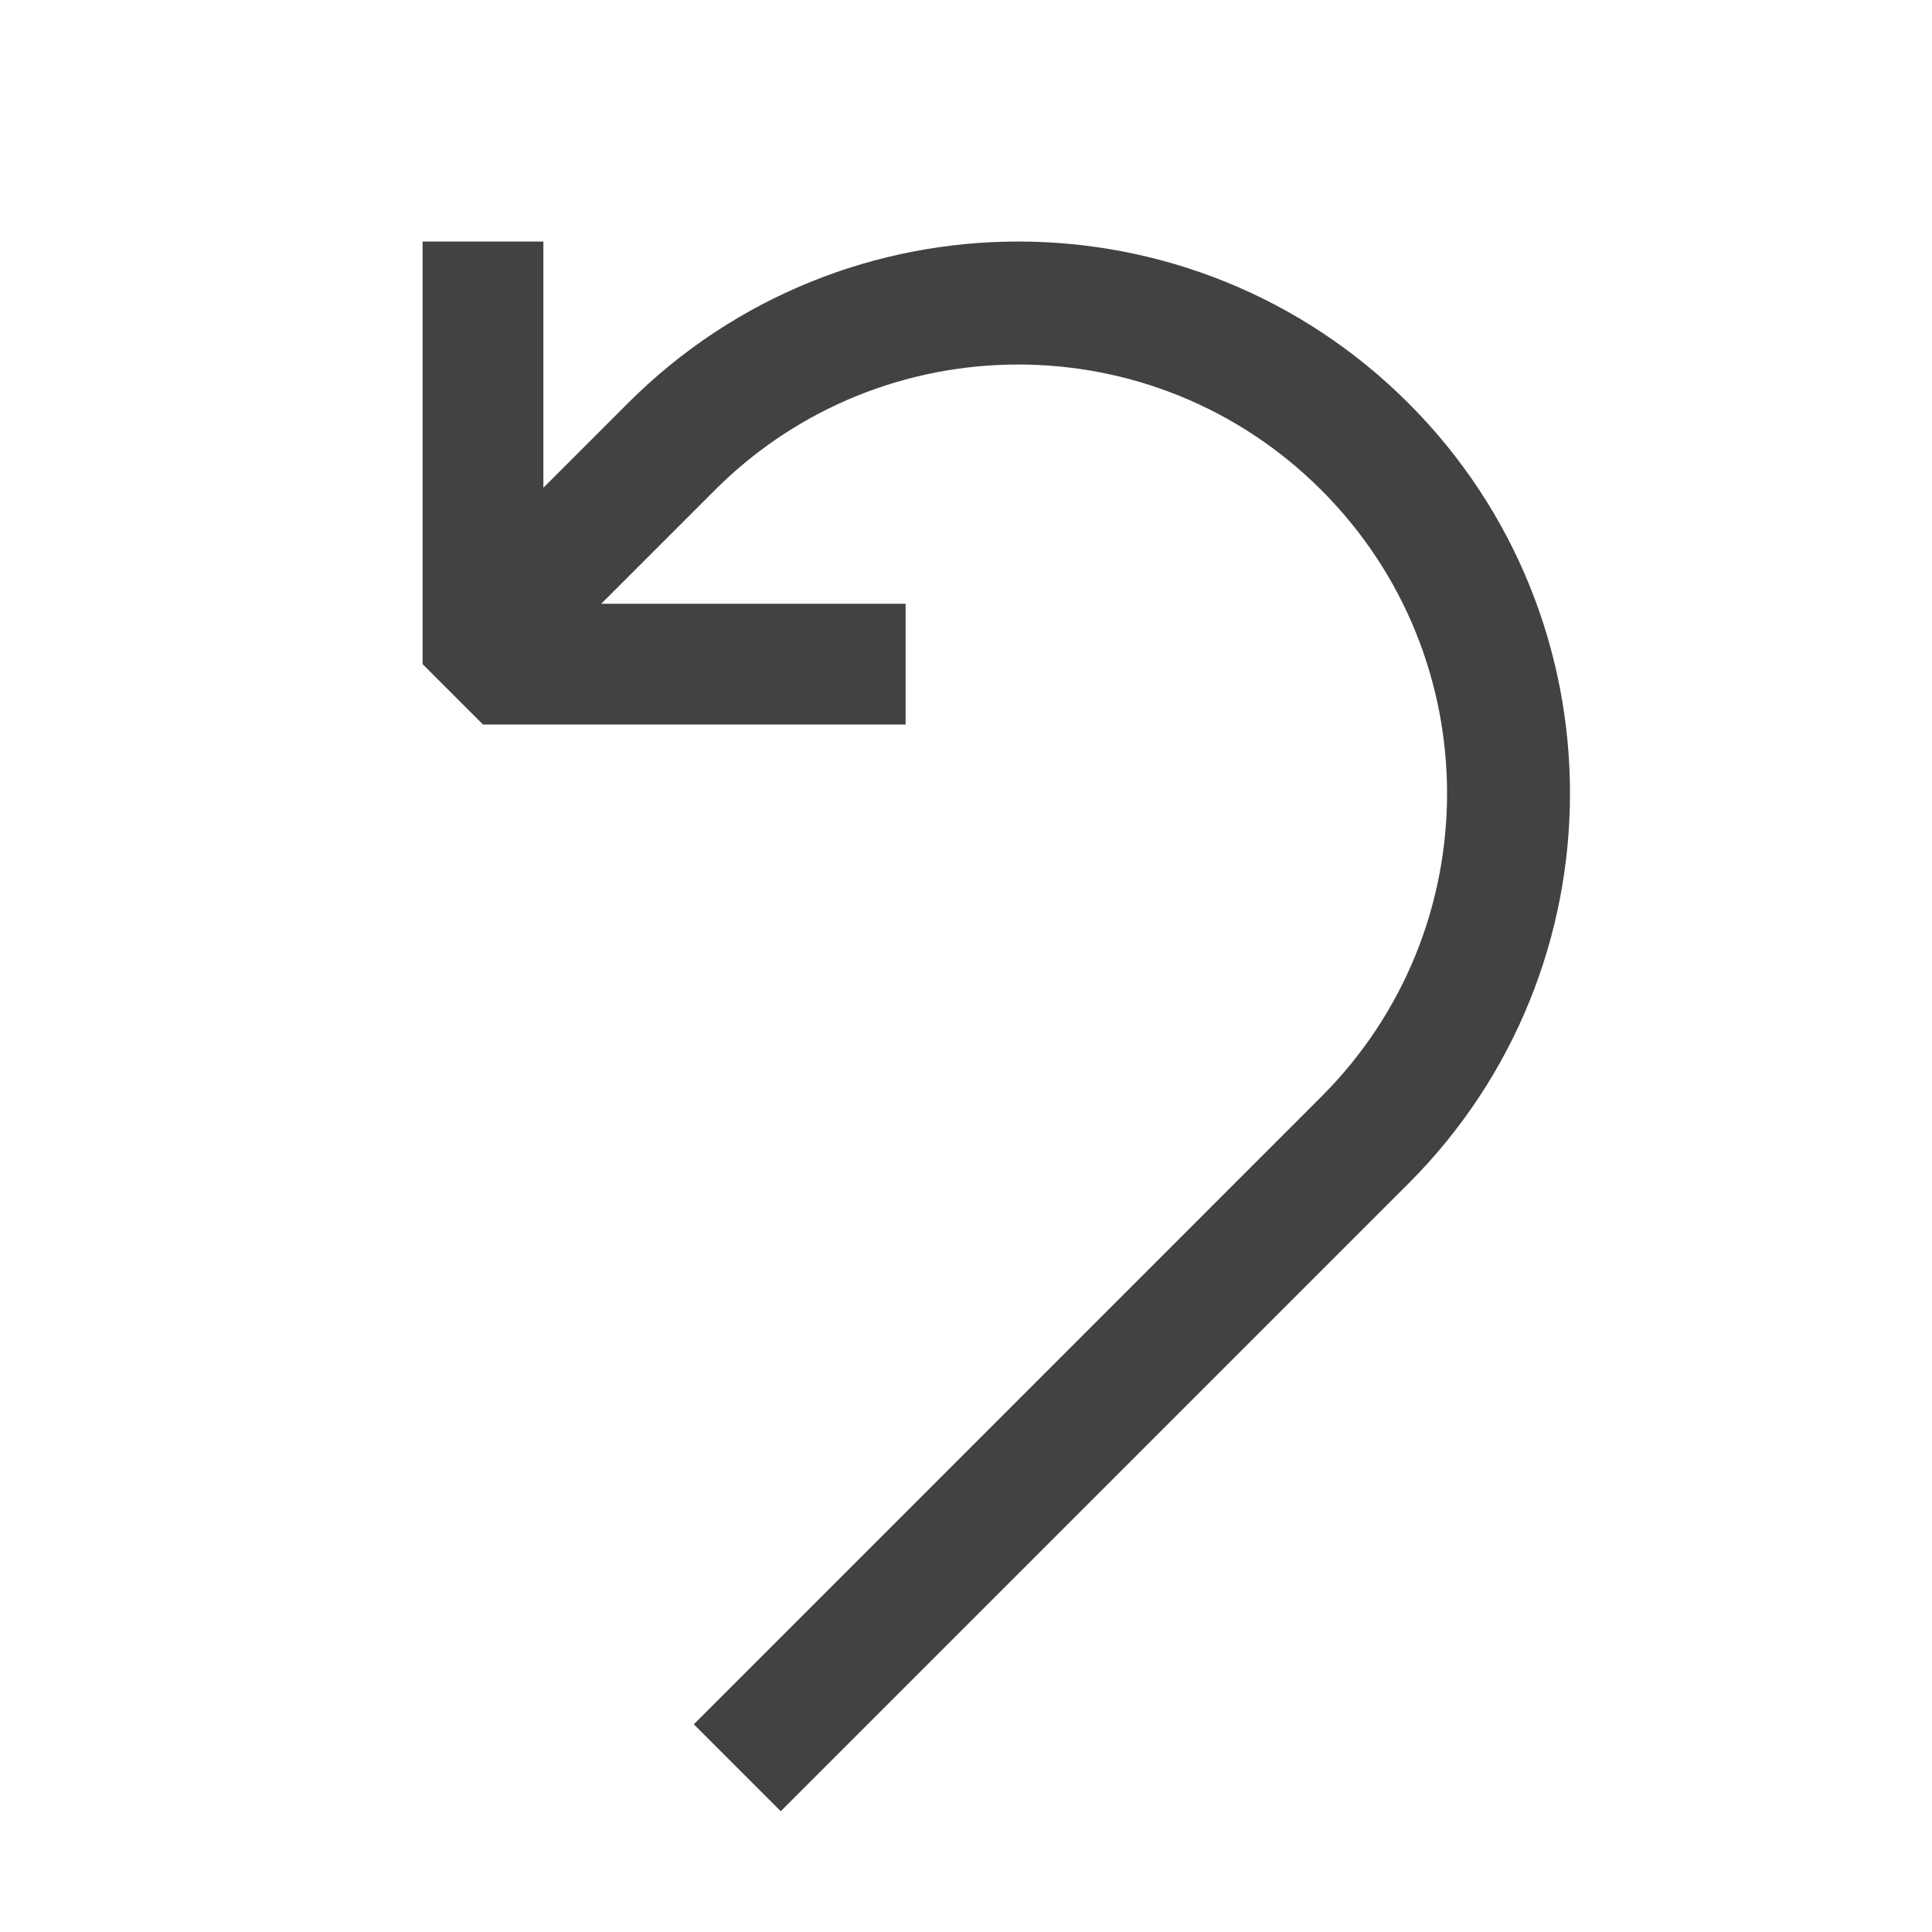
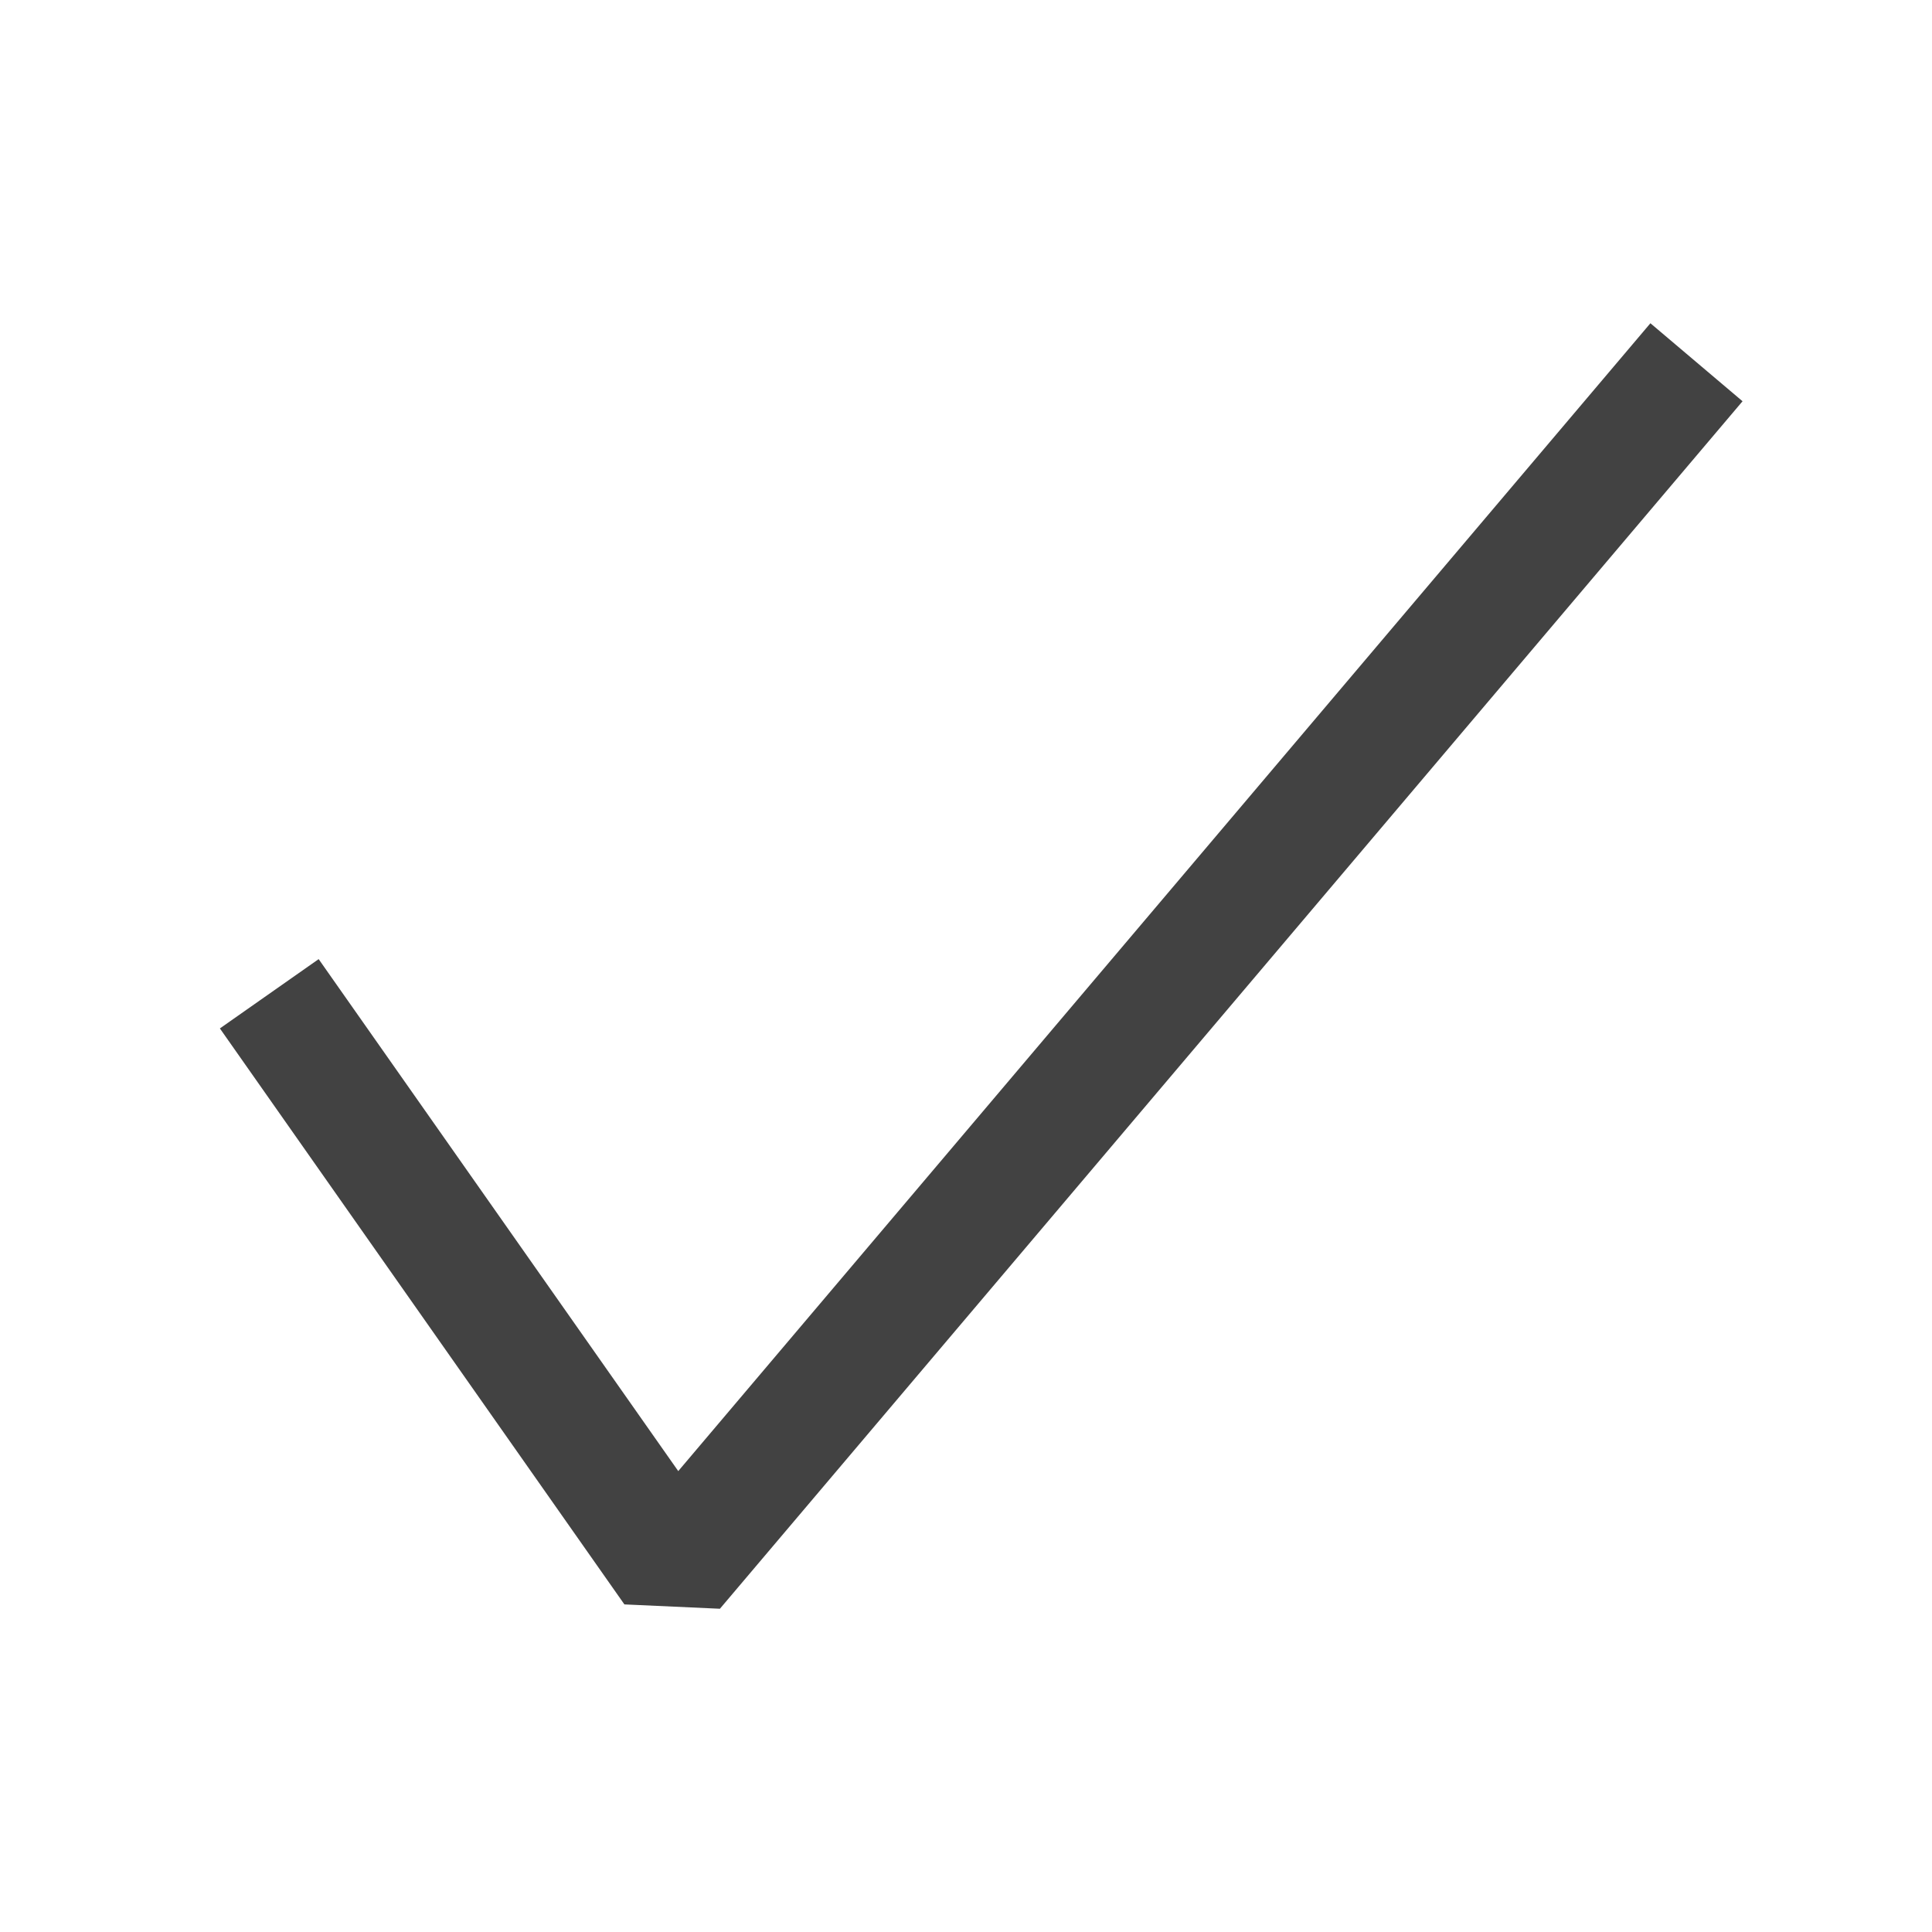
<svg xmlns="http://www.w3.org/2000/svg" width="16" height="16" viewBox="0 0 16 16" fill="none">
-   <path fill-rule="evenodd" clip-rule="evenodd" d="M3.5 2V5.5L4 6H7.5V5H4.979L5.92 4.059C7.308 2.672 9.557 2.672 10.943 4.059C12.331 5.446 12.331 7.695 10.943 9.082L5.746 14.28L6.466 15L11.664 9.802C13.448 8.017 13.448 5.123 11.664 3.339C9.879 1.554 6.985 1.554 5.2 3.339L4.5 4.039V2H3.5Z" fill="#424242" />
+   <path fill-rule="evenodd" clip-rule="evenodd" d="M14.431 3.323L5.962 13.323L5.171 13.287L1.821 8.517L2.639 7.943L5.617 12.183L13.668 2.677L14.431 3.323Z" fill="#424242" />
</svg>
